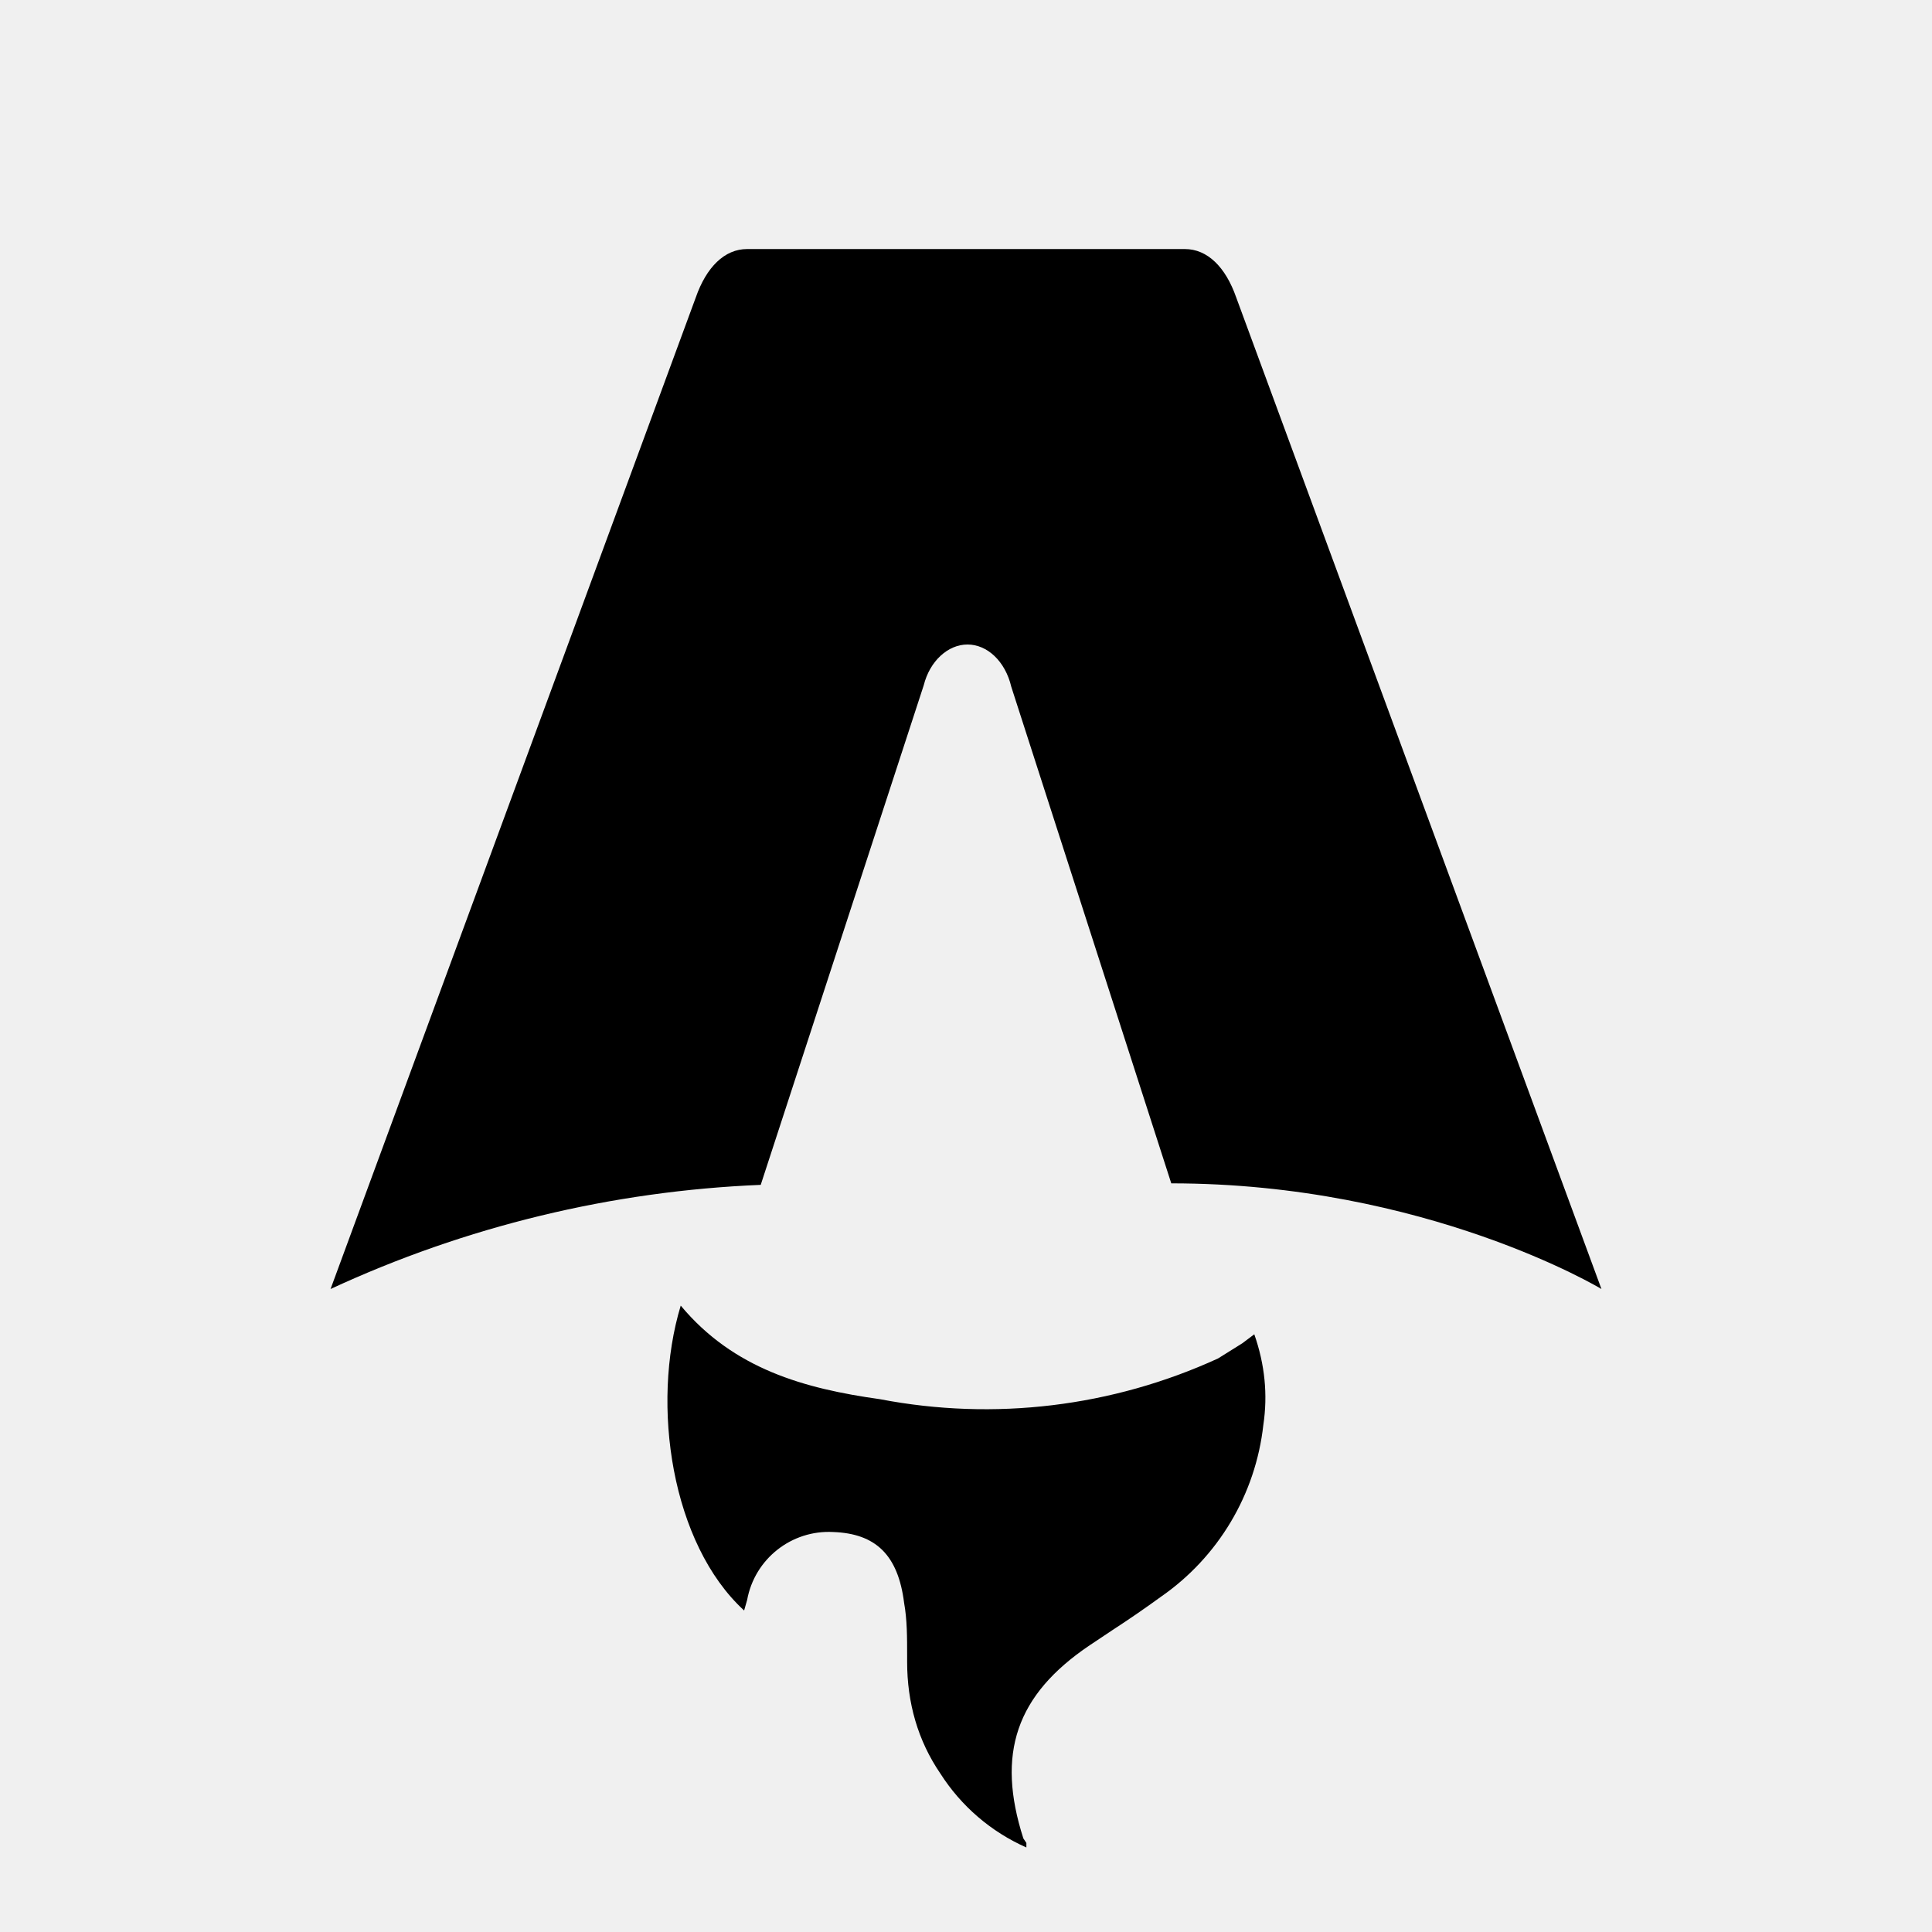
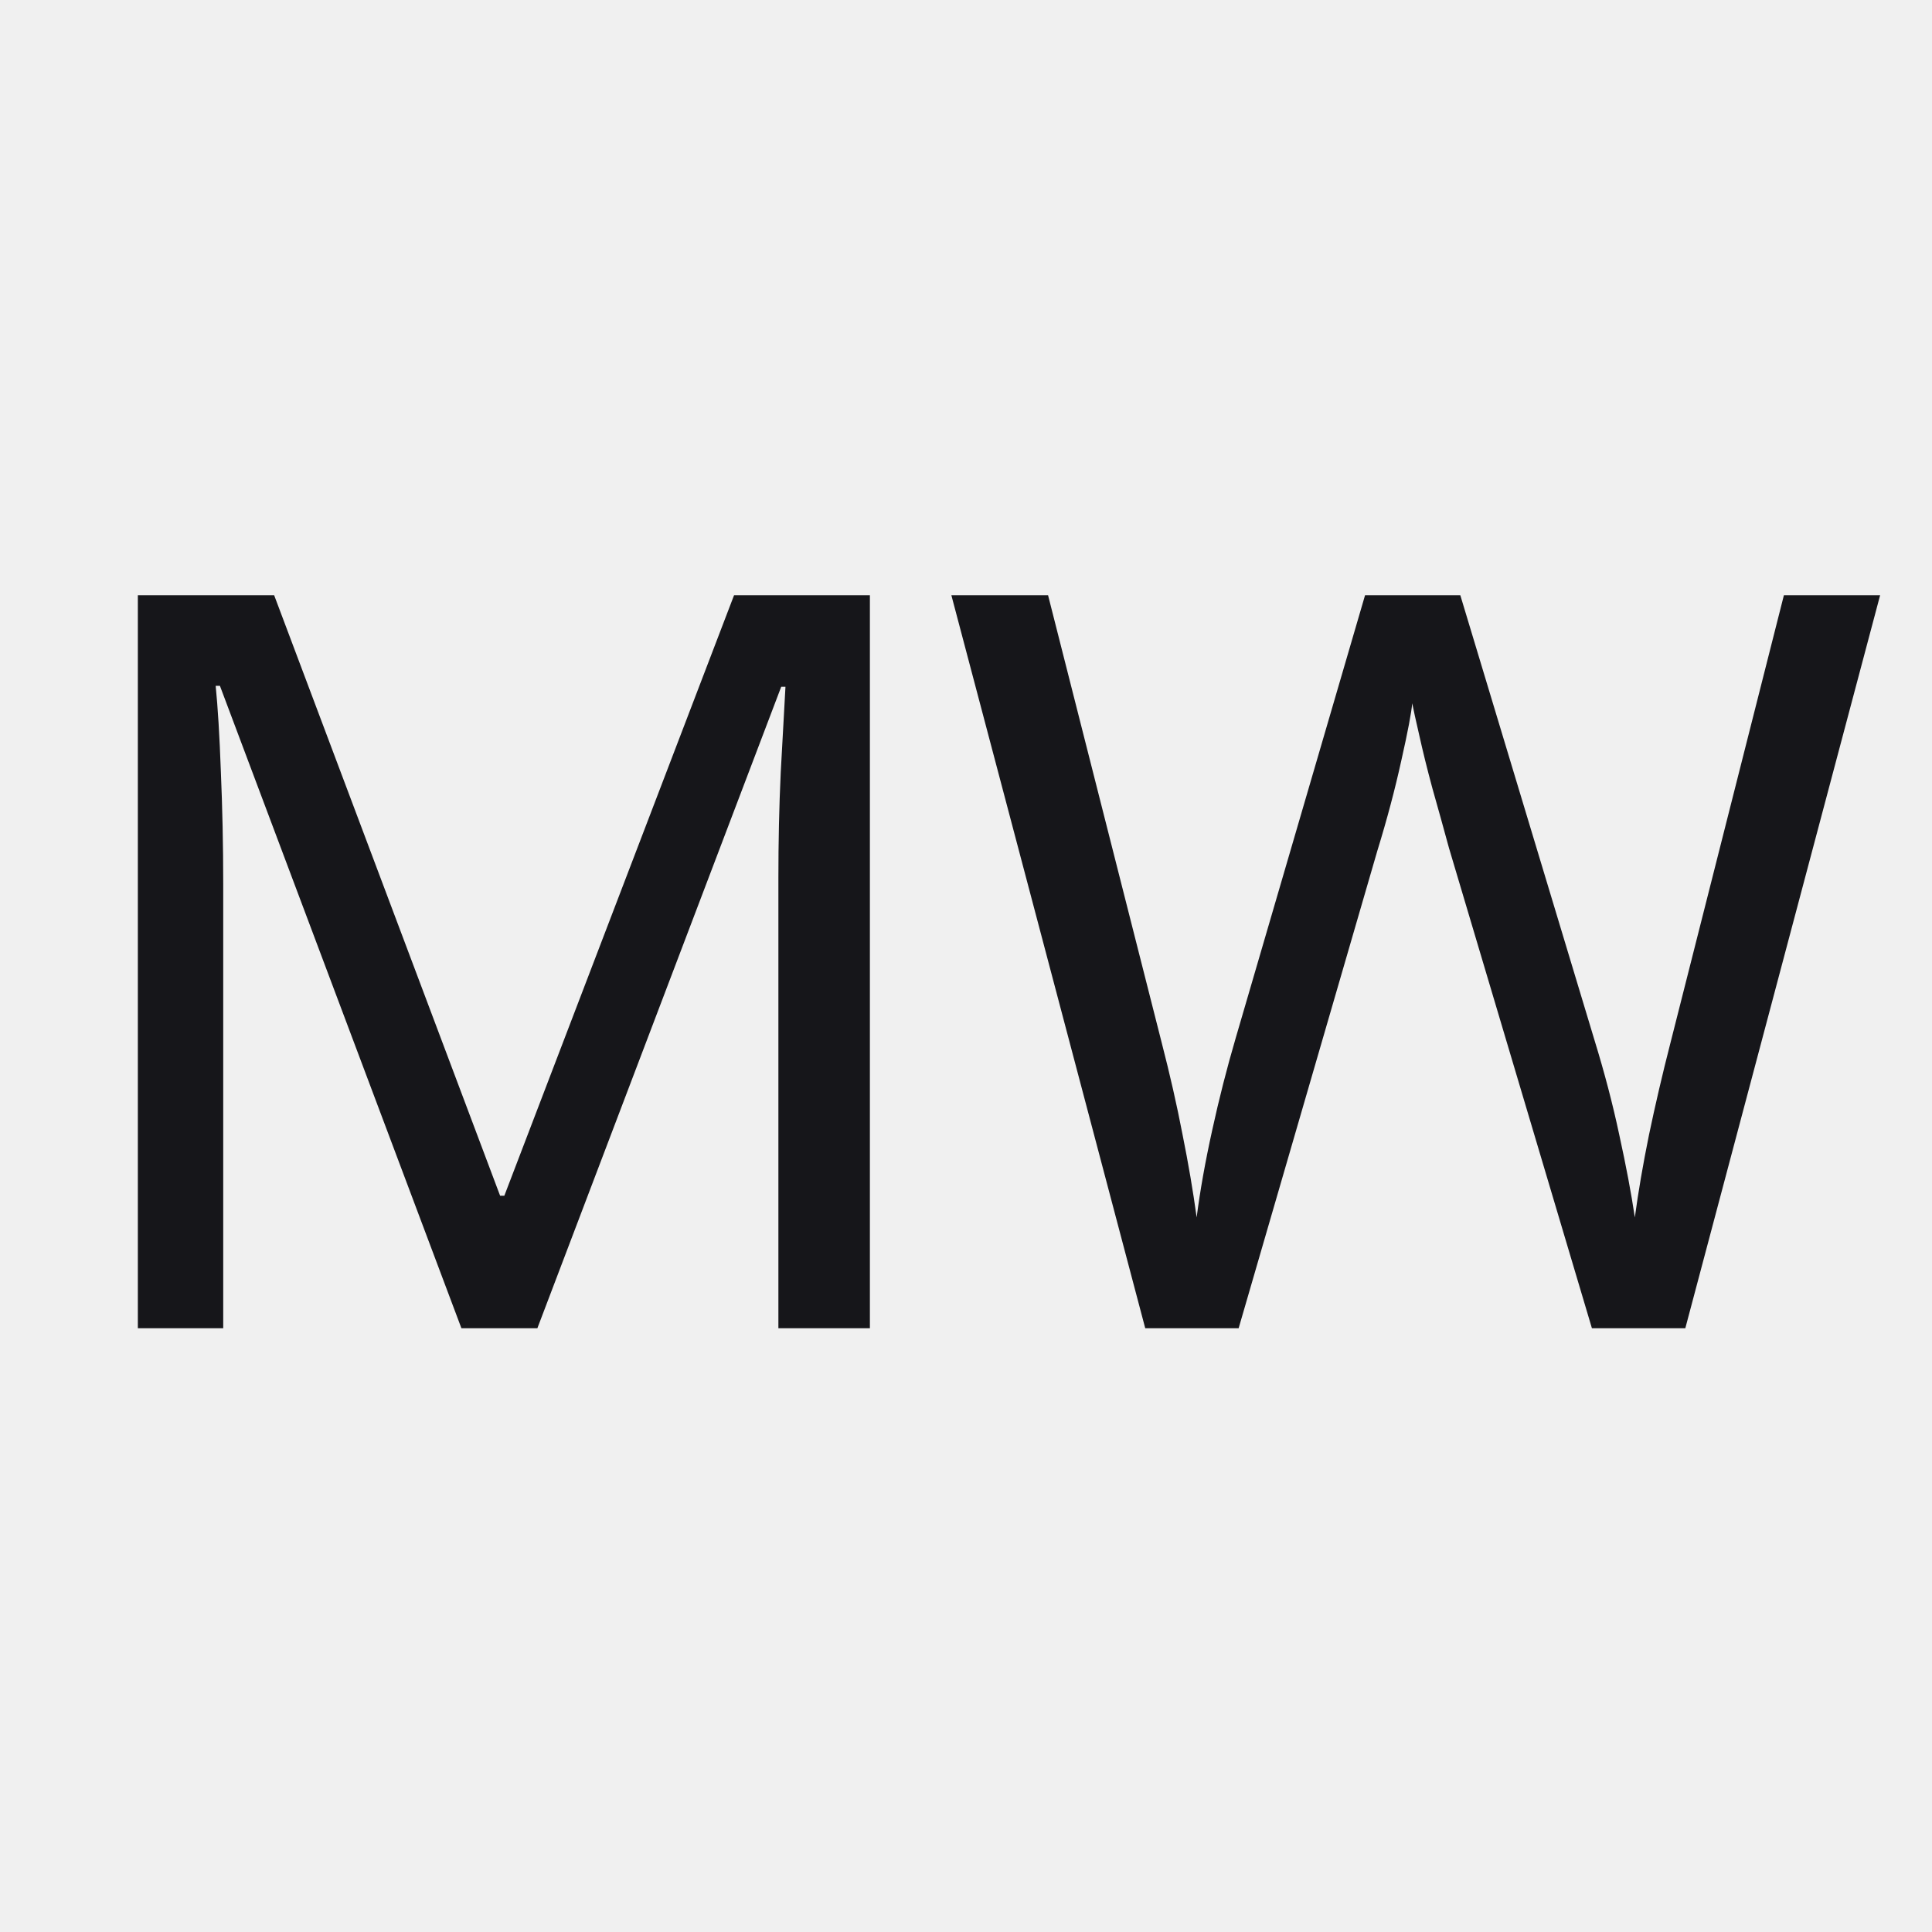
- <svg xmlns="http://www.w3.org/2000/svg" fill="none" viewBox="0 0 128 128">
-   <path d="M50.4 78.5a75.1 75.1 0 0 0-28.5 6.9l24.2-65.7c.7-2 1.9-3.2 3.4-3.2h29c1.5 0 2.7 1.2 3.4 3.2l24.2 65.7s-11.6-7-28.5-7L67 45.5c-.4-1.7-1.6-2.8-2.9-2.8-1.3 0-2.5 1.1-2.9 2.7L50.4 78.5Zm-1.1 28.2Zm-4.2-20.2c-2 6.6-.6 15.8 4.2 20.2a17.5 17.5 0 0 1 .2-.7 5.5 5.5 0 0 1 5.7-4.5c2.8.1 4.3 1.5 4.7 4.7.2 1.1.2 2.3.2 3.5v.4c0 2.7.7 5.2 2.2 7.4a13 13 0 0 0 5.7 4.9v-.3l-.2-.3c-1.8-5.6-.5-9.5 4.4-12.8l1.5-1a73 73 0 0 0 3.2-2.2 16 16 0 0 0 6.8-11.4c.3-2 .1-4-.6-6l-.8.6-1.6 1a37 37 0 0 1-22.4 2.7c-5-.7-9.7-2-13.2-6.2Z" />
+ <svg xmlns="http://www.w3.org/2000/svg" viewBox="0 0 64 64">
  <style>
-         path { fill: #000; }
-         @media (prefers-color-scheme: dark) {
-             path { fill: #FFF; }
-         }
-     </style>
+     text { fill: #16161a; }
+     @media (prefers-color-scheme: dark) {
+       text { fill: #eeeeea; }
+     }
+   </style>
+   <text x="32" y="44" font-family="Newsreader" font-size="34" text-anchor="middle" letter-spacing="-1">MW</text>
</svg>
